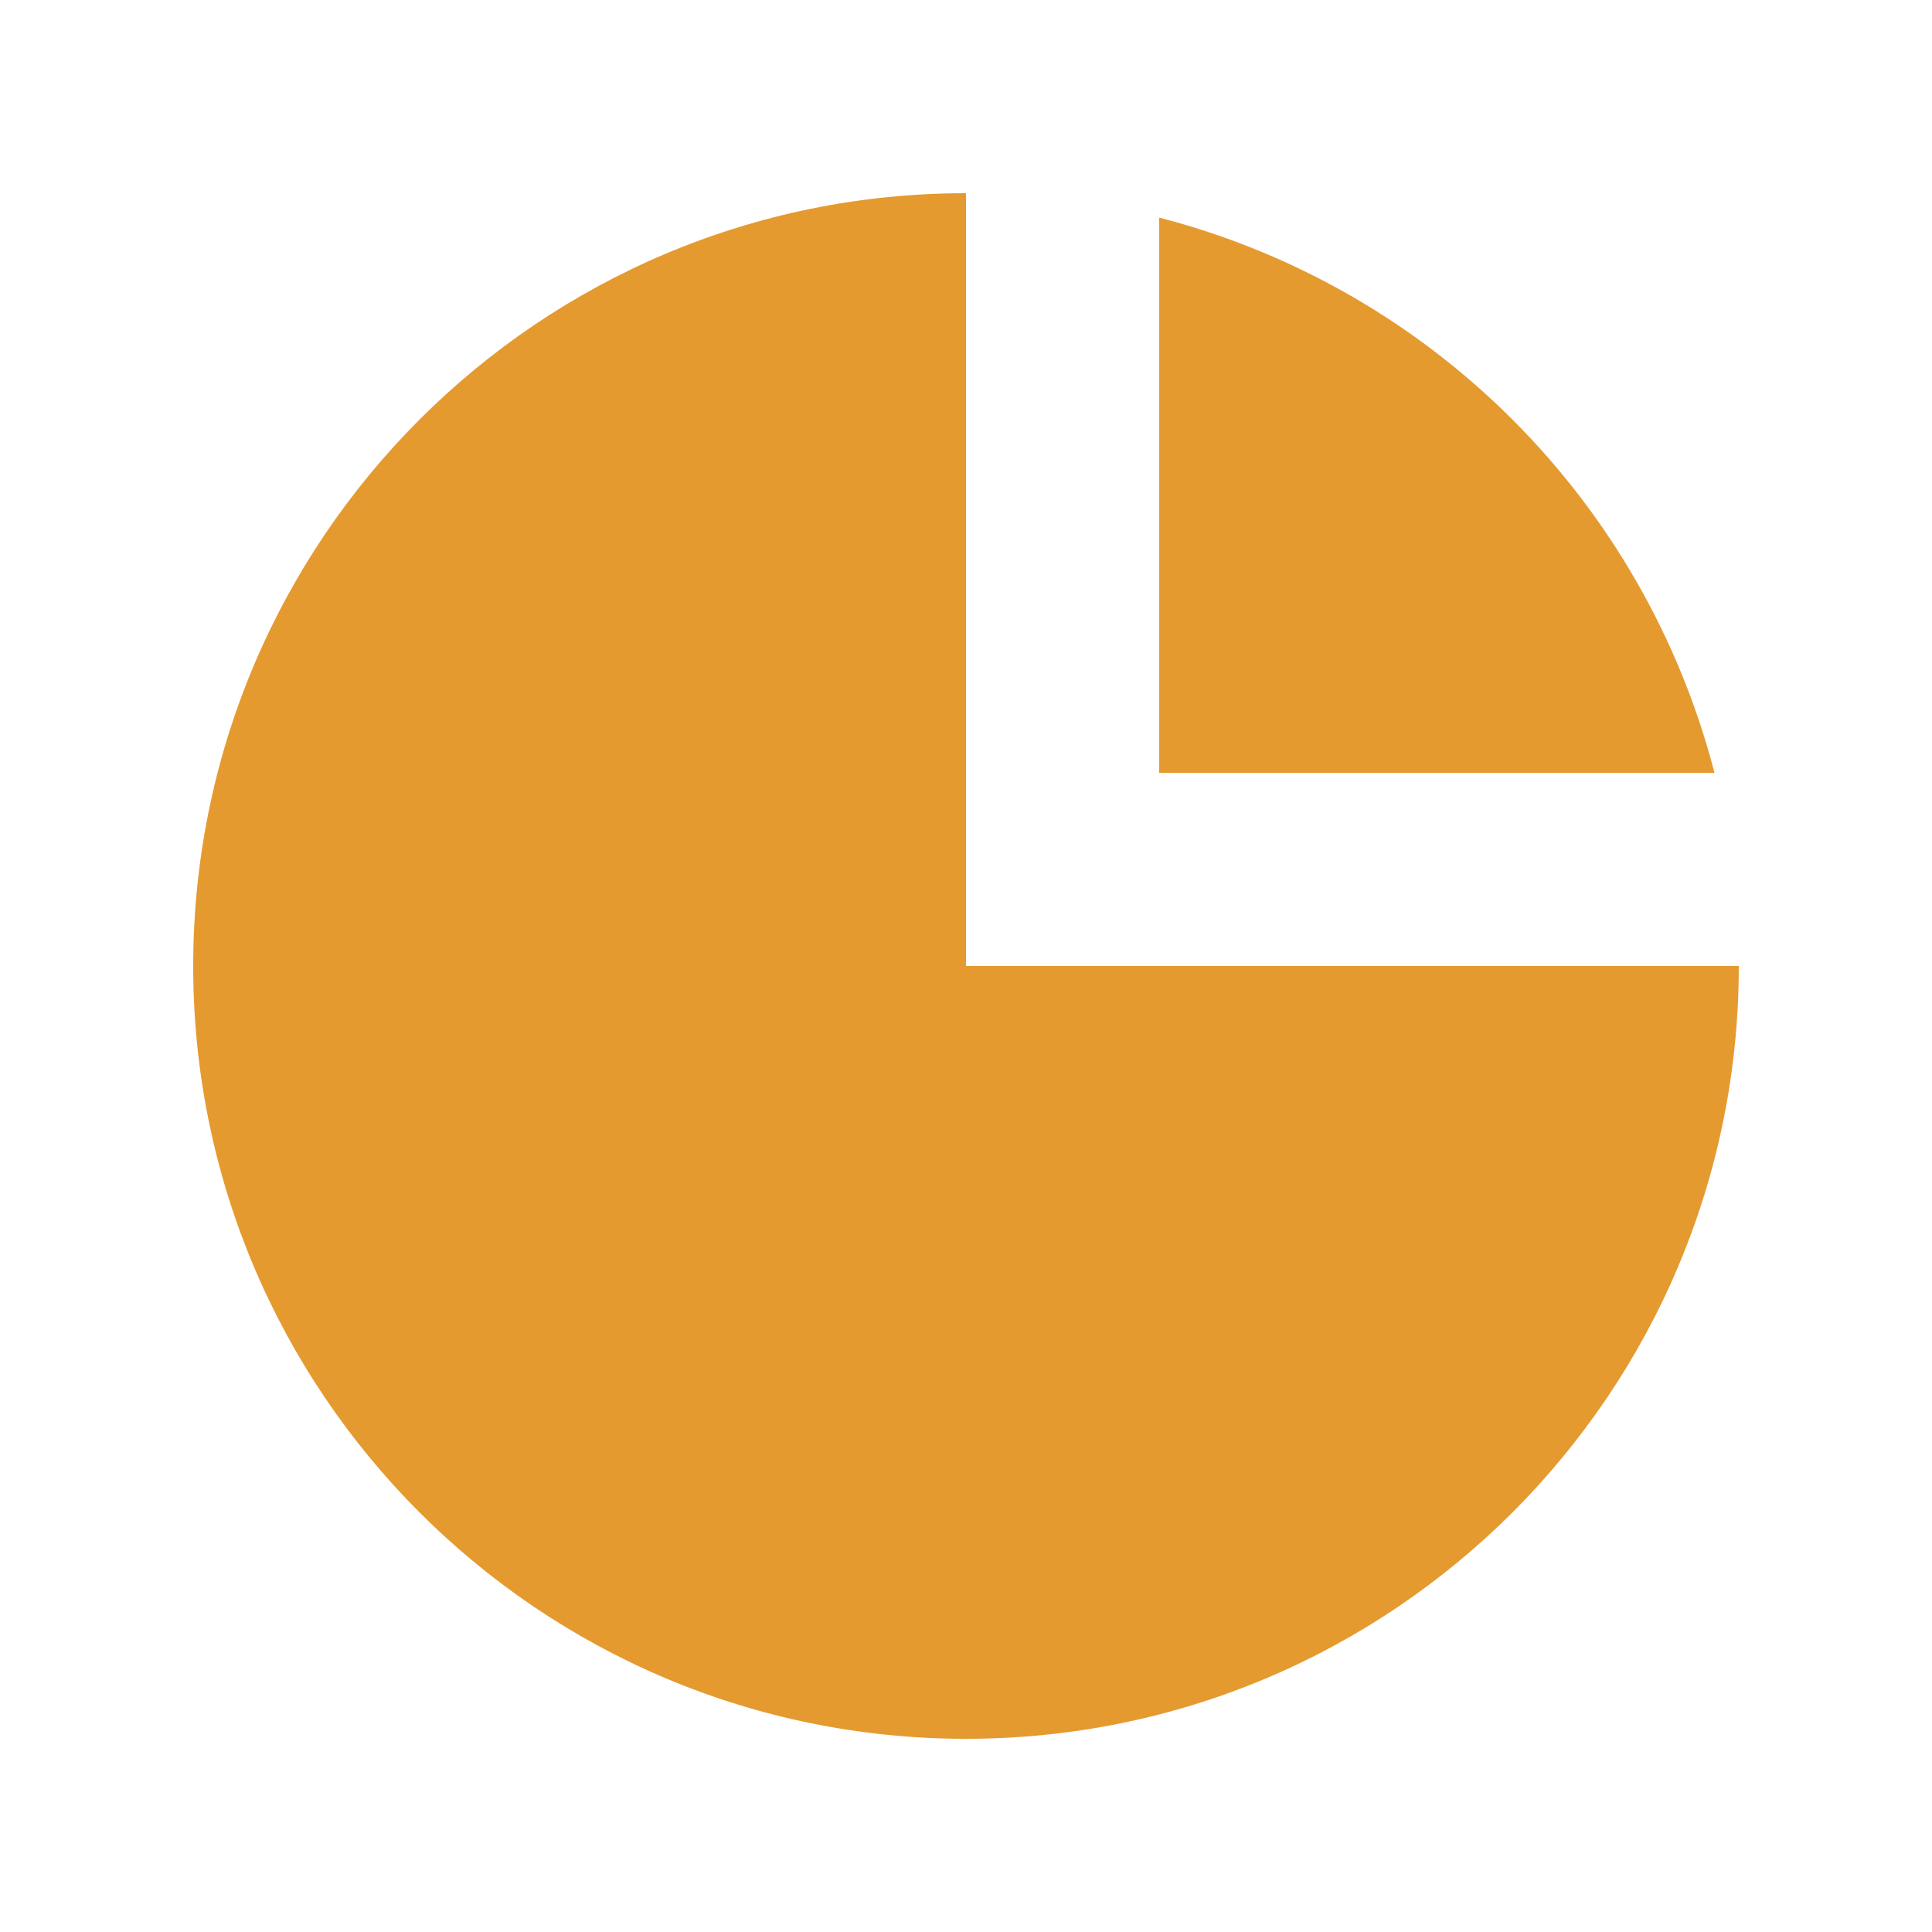
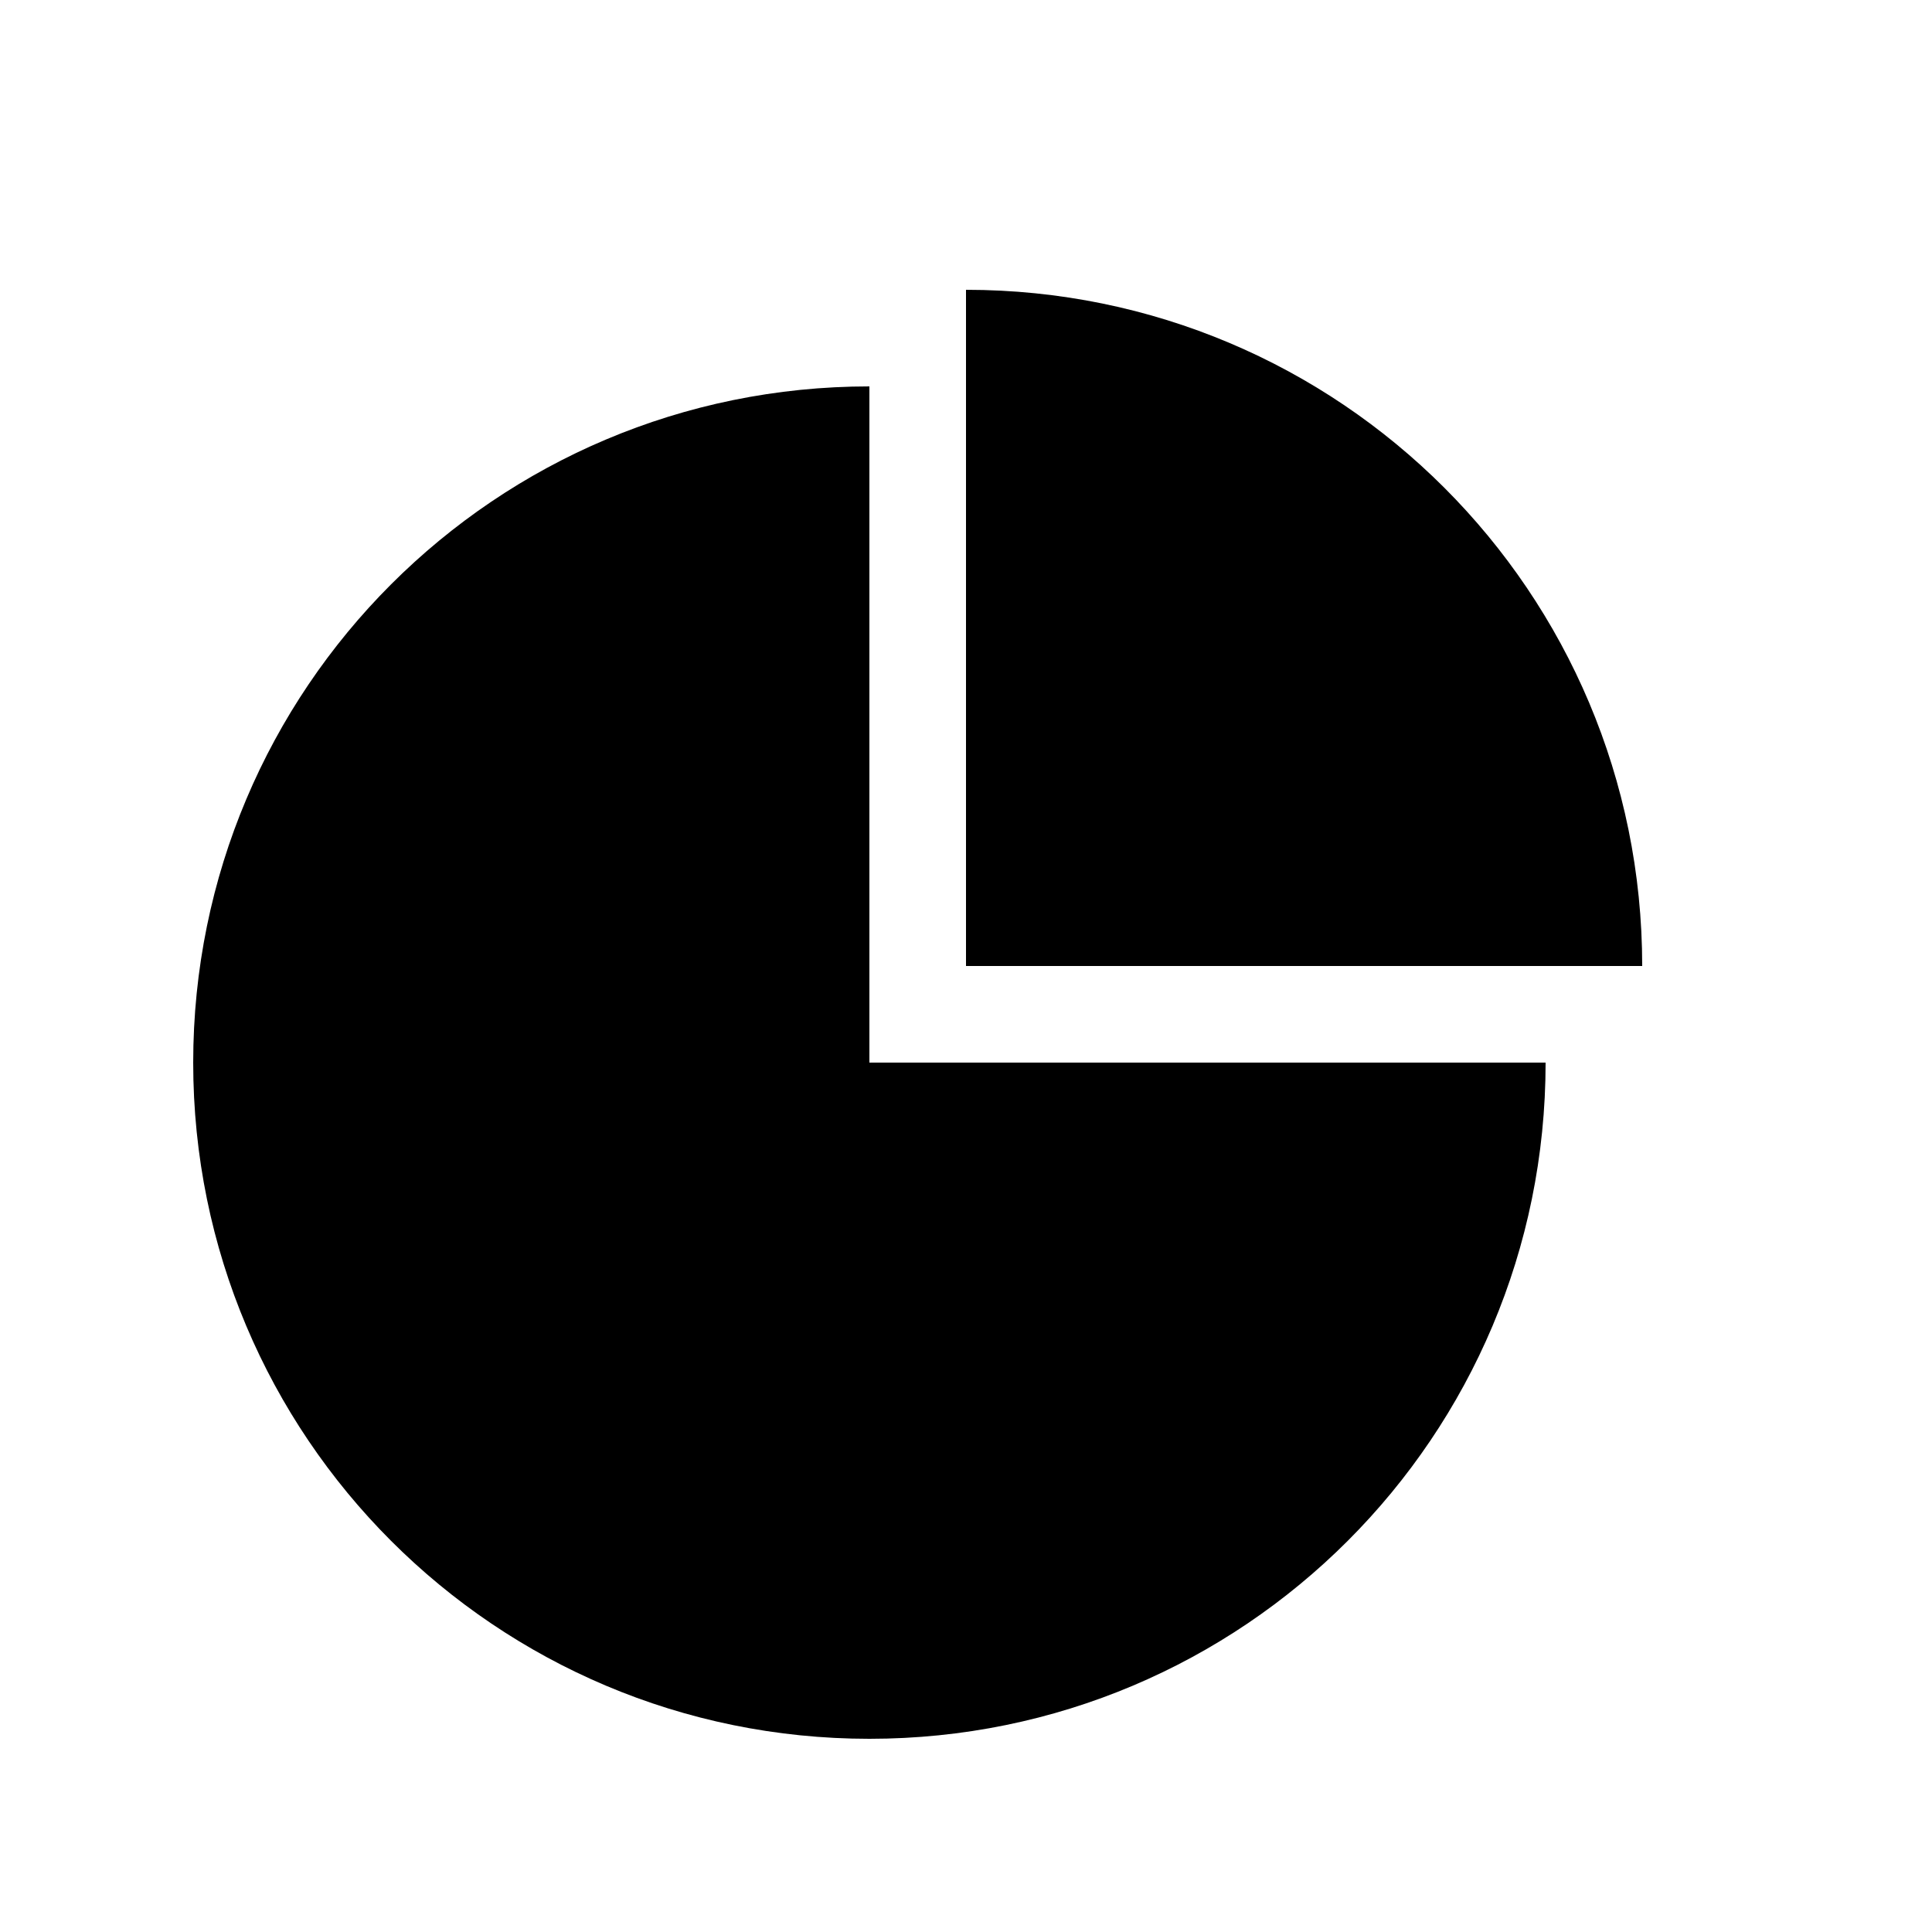
- <svg xmlns="http://www.w3.org/2000/svg" width="24" height="24" viewBox="0 0 24 24" fill="none">
-   <path d="M2.4 12A9.6 9.6 0 0 1 12 2.4V12h9.6a9.6 9.6 0 1 1-19.2 0z" fill="#E59A2F" />
-   <path d="M14.4 2.703A9.617 9.617 0 0 1 21.298 9.6H14.4V2.703z" fill="#E59A2F" />
+ <svg xmlns="http://www.w3.org/2000/svg" width="800px" height="800px" viewBox="0 0 20 20">
+   <rect x="0" fill="none" width="20" height="20" />
+   <g>
+     <path d="M10 10V3c3.87 0 7 3.13 7 7h-7zM9 4v7h7c0 3.87-3.13 7-7 7s-7-3.13-7-7 3.13-7 7-7z" />
+   </g>
</svg>
